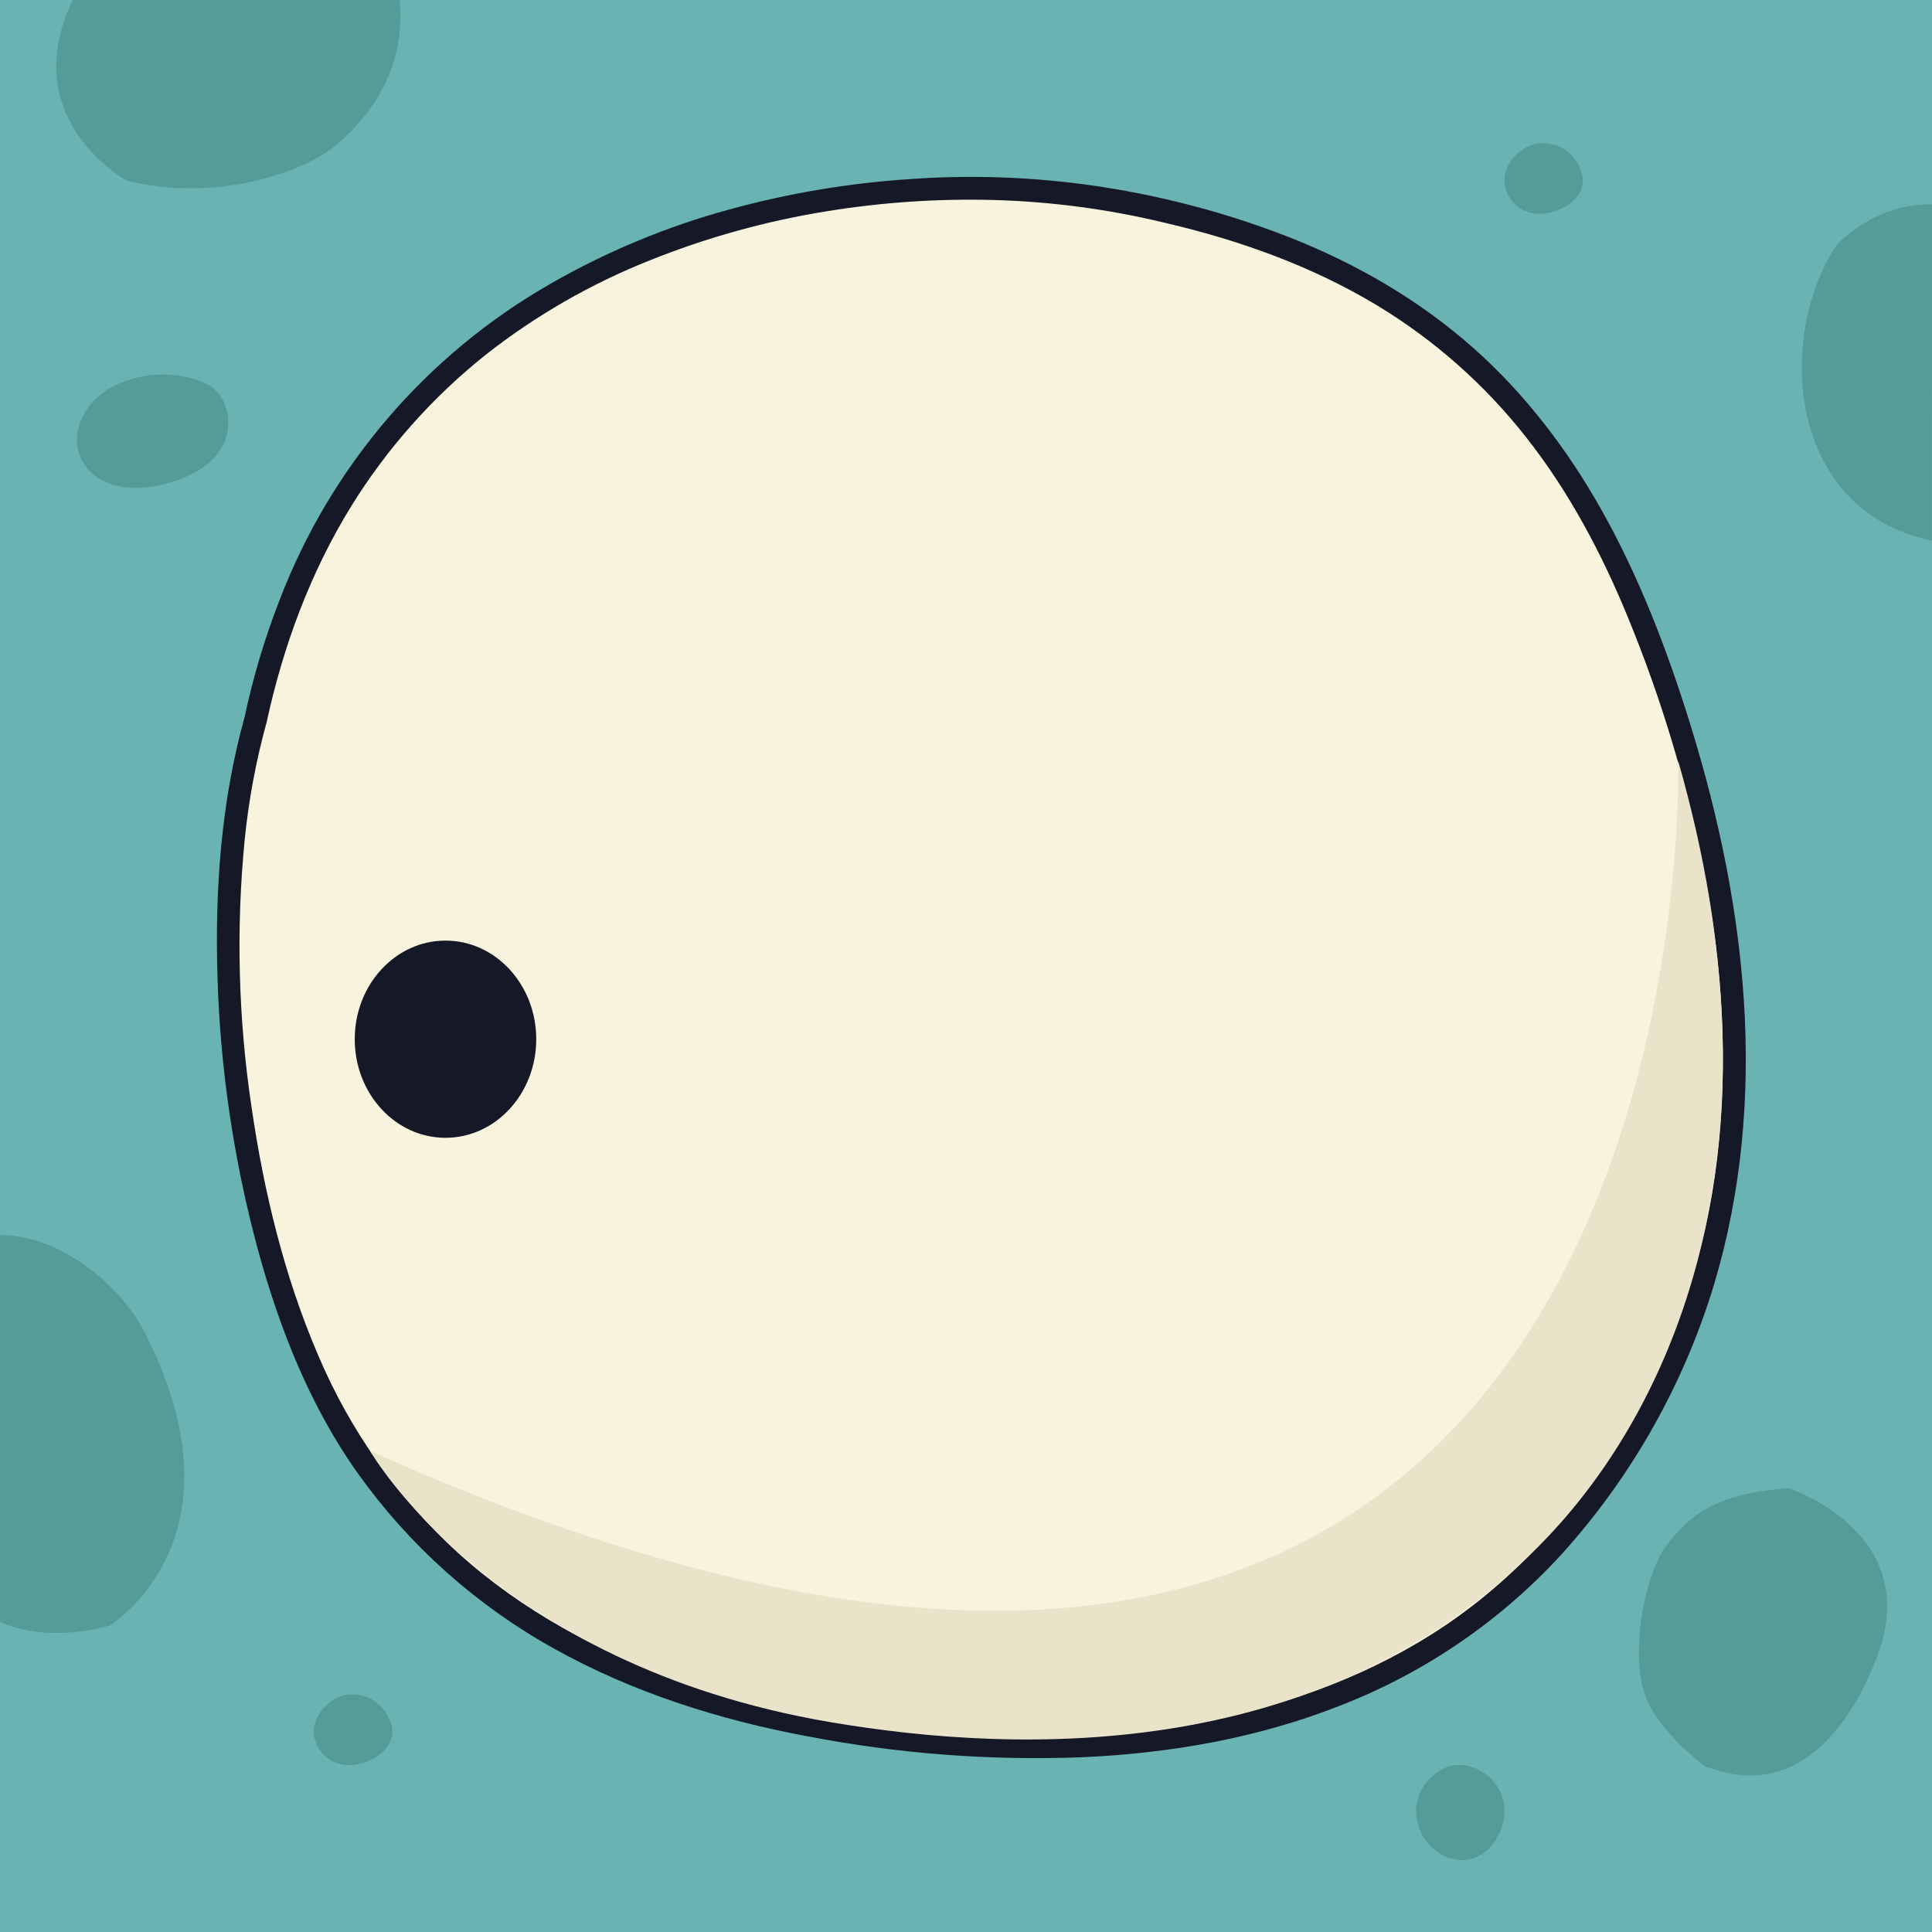
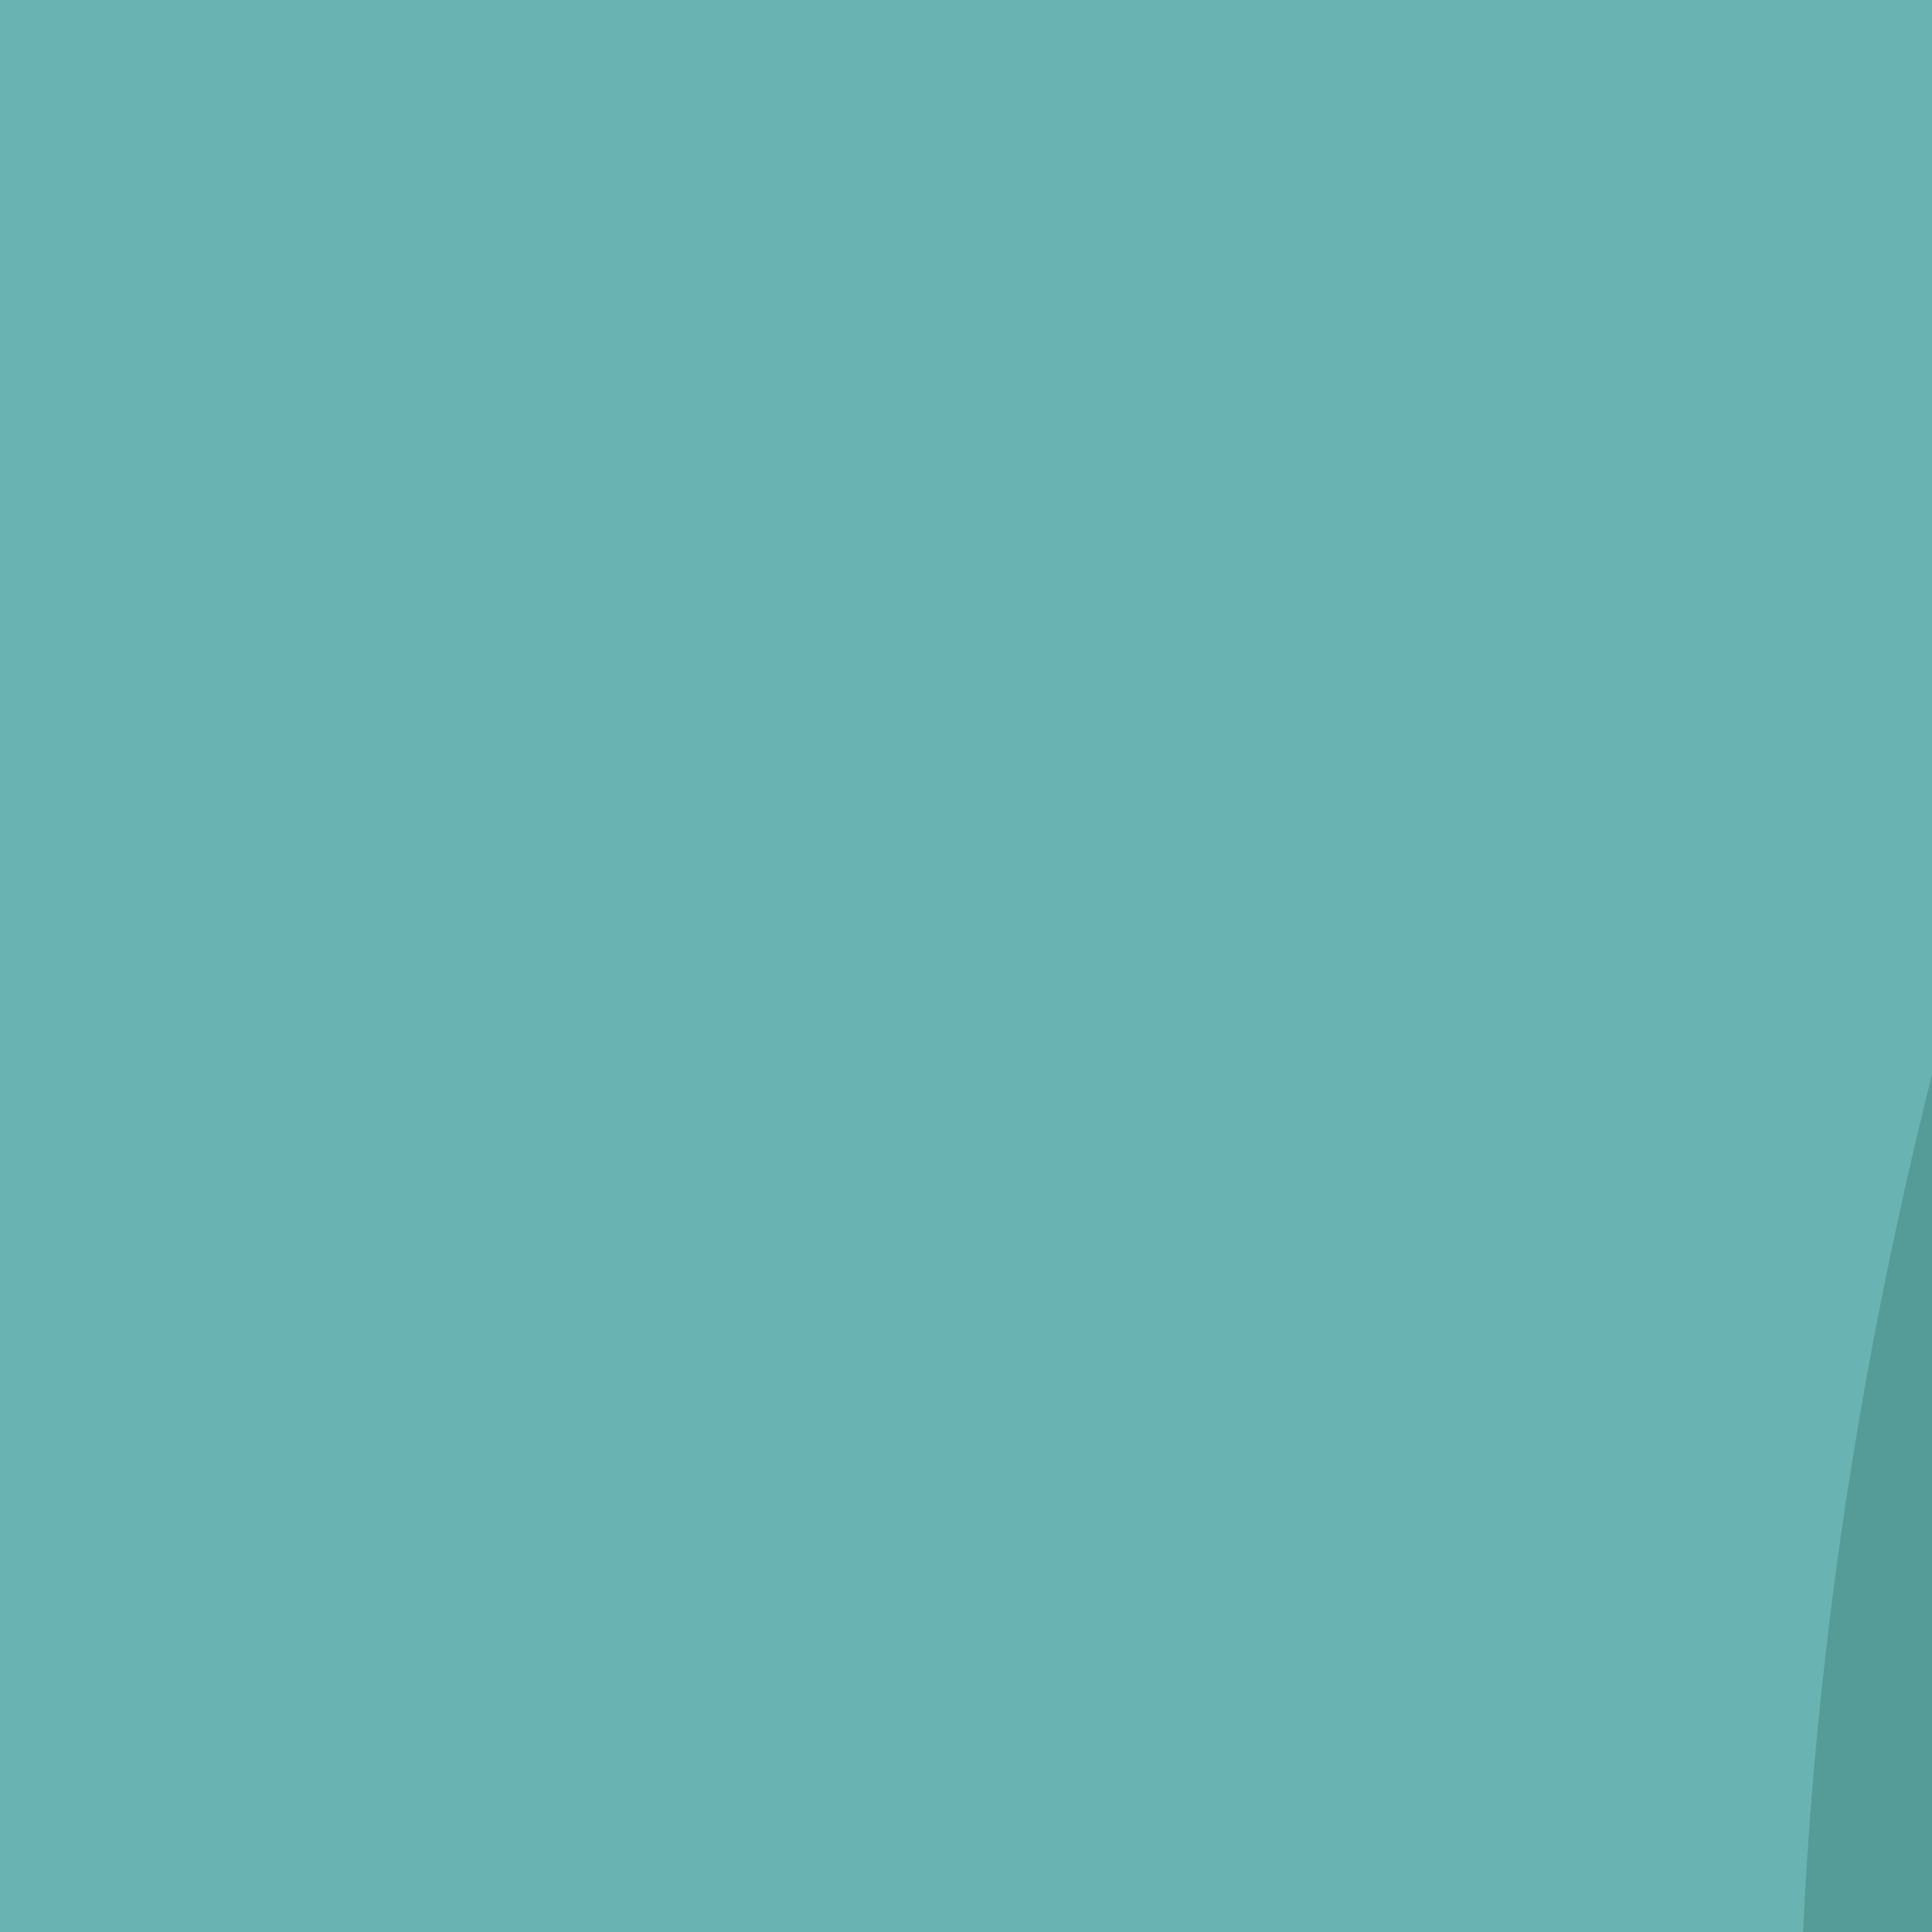
- <svg xmlns="http://www.w3.org/2000/svg" viewBox="0 0 512 512">
+ <svg xmlns="http://www.w3.org/2000/svg" viewBox="0 0 16 16">
  <style>
.eyeM { animation: eye 4s linear infinite alternate; }
@keyframes eye{
0%, 40% { transform: translateX(0);}
50%, 70% { transform: translateX(300px);}
70%, 100% { transform: translateX(300px);}
}
@media (prefers-reduced-motion: reduce) {
.eyeM { animation: none; }
}
</style>
  <path fill="#69b3b2" d="M0 0h512v512H0z" />
  <path fill="#559b97" d="M20.72 113.77c-2.25 9.87 7.61 20.12 26.63 13.35 17.85-6.35 14.34-21.66 8-25.05-11.9-6.29-31.53-1.83-34.63 11.7zM440.72 410.81c-5.85 10-8.24 28.48-4.8 38.31 3.39 9.65 15.74 18.85 15.74 18.85 28.12 11.28 41.58-18 45.7-28.7 12.81-33.33-23.45-44.89-23.45-44.89-19.49 1.53-26.46 7.1-33.19 16.43zM375.63 482.61c1.14 6.7 7.95 11.57 14.06 10.06s10.3-9.12 8.64-15.69-8.83-10.79-14.79-8.71c-5.23 1.82-9.57 8.26-7.91 14.34M398.7 48.16a9.13 9.13 0 008.91 8.48c4.42.11 9.9-2.28 11.54-6.73S415.91 36.59 407 38.12c-2.85.48-8.48 4.12-8.3 10.04zM83.18 459.25a9.14 9.14 0 008.91 8.49c4.42.11 9.9-2.29 11.55-6.74s-3.25-13.32-12.21-11.79c-2.8.48-8.43 4.12-8.25 10.04zM19.28 0C4 31.65 33.57 47.85 33.57 47.85c23.32 5.9 46.95-2.07 55.57-9.46C104 25.65 107 11.56 105.9 0zM512 54.16c-15.07-.4-25.14 10.61-25.14 10.61-9.21 13.57-11.81 33.62-7 49.12 6.24 20 20.82 27 32.11 29.39zM38.33 353.06C31.4 339.51 14.55 327 0 327.35v102.49c7.53 3.23 17 4.11 28.94 1 0 .02 37.61-22.59 9.39-77.78z" />
  <path fill="#f8f3dc" d="M67.73 190.78C51.3 249.27 64.19 337.15 93 382.31s74.56 67.15 128 76c69.73 11.53 146.33 4 194.05-52.38 49.81-58.89 54.13-132.28 31.46-208.35-24-80.5-61.31-128.67-152.75-144.69C225.89 41 95.47 60.42 67.73 190.78z" />
  <path fill="#141827" d="M64.83 190c-6.23 22.32-7.92 45.88-7.19 69a312.33 312.33 0 0010.71 72.18c5.73 20.95 13.86 41.53 26.51 59.32a158.4 158.4 0 0051.88 46.35c20.84 11.65 43.91 18.94 67.31 23.3a319.88 319.88 0 0072.35 5.55c23.61-1 47.29-5.13 69.3-13.91a156.18 156.18 0 0058.39-40.17 188 188 0 0038.74-66.75c7.93-24.1 10.74-49.72 9.57-75-1.22-26.65-6.69-52.93-14.6-78.36-6.06-19.49-13.45-38.73-23.49-56.55-8.94-15.86-20.13-30.55-33.77-42.66-14.47-12.85-31.3-22.55-49.28-29.59a235.08 235.08 0 00-57.59-14.31 228.92 228.92 0 00-42.67-.93 239.88 239.88 0 00-47.82 8.07 201.71 201.71 0 00-47.22 19.62 164 164 0 00-71.92 84A198.58 198.58 0 0064.83 190c-.8 3.77 5 5.37 5.79 1.59C75 171.3 82.23 151.7 93.17 134a157 157 0 0135.57-40 174.77 174.77 0 0143.46-25A219.63 219.63 0 01219 56a237.33 237.33 0 0144.32-3 218.7 218.7 0 0145.2 6c19.68 4.57 38.92 11.41 56.29 21.85a146.84 146.84 0 0139.67 35.08c11.36 14.42 20.08 30.9 27 47.83a355.14 355.14 0 0120.08 67c4.87 25.06 6.57 50.87 3.5 76.27a183.12 183.12 0 01-22.94 69.49c-12.3 21.35-28.73 40.55-49.26 54.33-19 12.78-40.77 20.83-63.22 25.13-23 4.4-46.61 4.89-69.87 3-23.63-1.92-47.32-6.07-69.78-13.81-21.28-7.33-41.47-18.24-58.27-33.33A149.93 149.93 0 0184.25 359c-8.92-20.8-14.33-43.2-17.58-65.55a287.87 287.87 0 01-1.83-70.87 188.27 188.27 0 015.78-31.05c1.04-3.68-4.75-5.27-5.79-1.53z" />
  <path fill="#eae3ca" d="M98.11 384.55s32.2 56.57 121.9 71.83C270.14 464.9 353 467.9 410.46 407c33.38-35.4 63.52-103.46 34.26-205.39 0-.01 10.28 342.39-346.61 182.94z" />
  <ellipse class="eyeM" cx="118.06" cy="275.4" fill="#141827" rx="24.05" ry="26.13" />
</svg>
